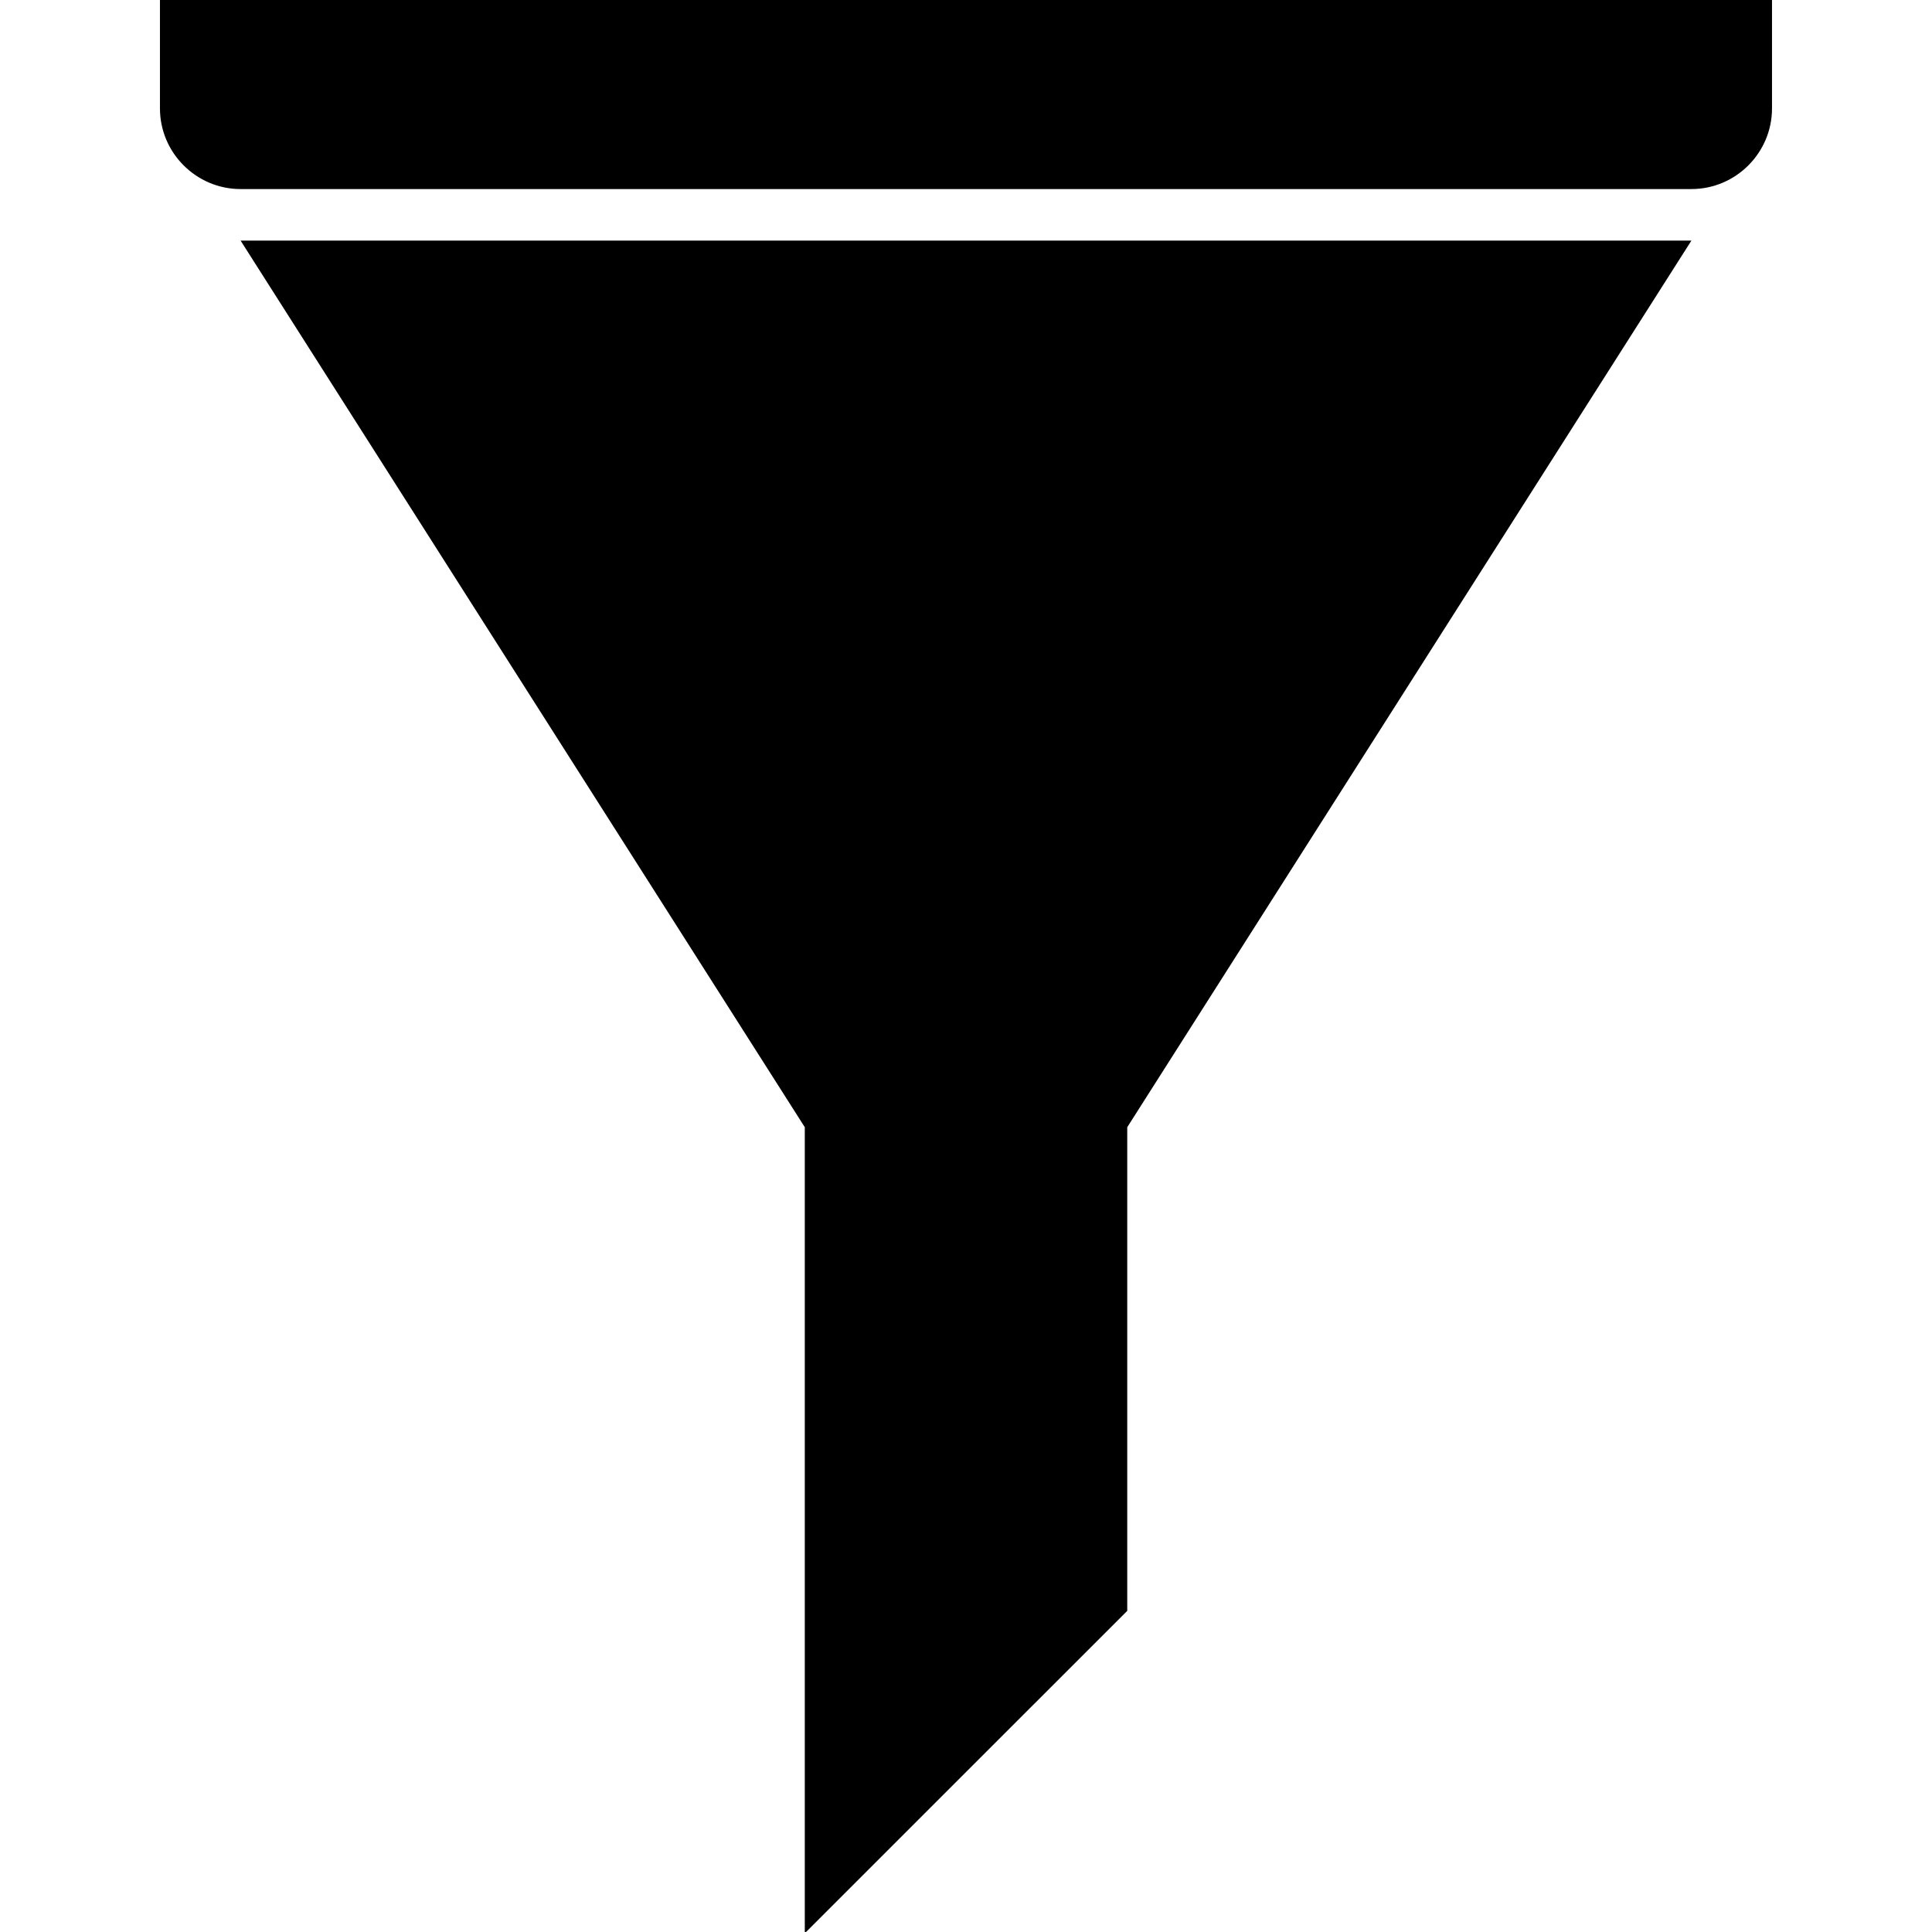
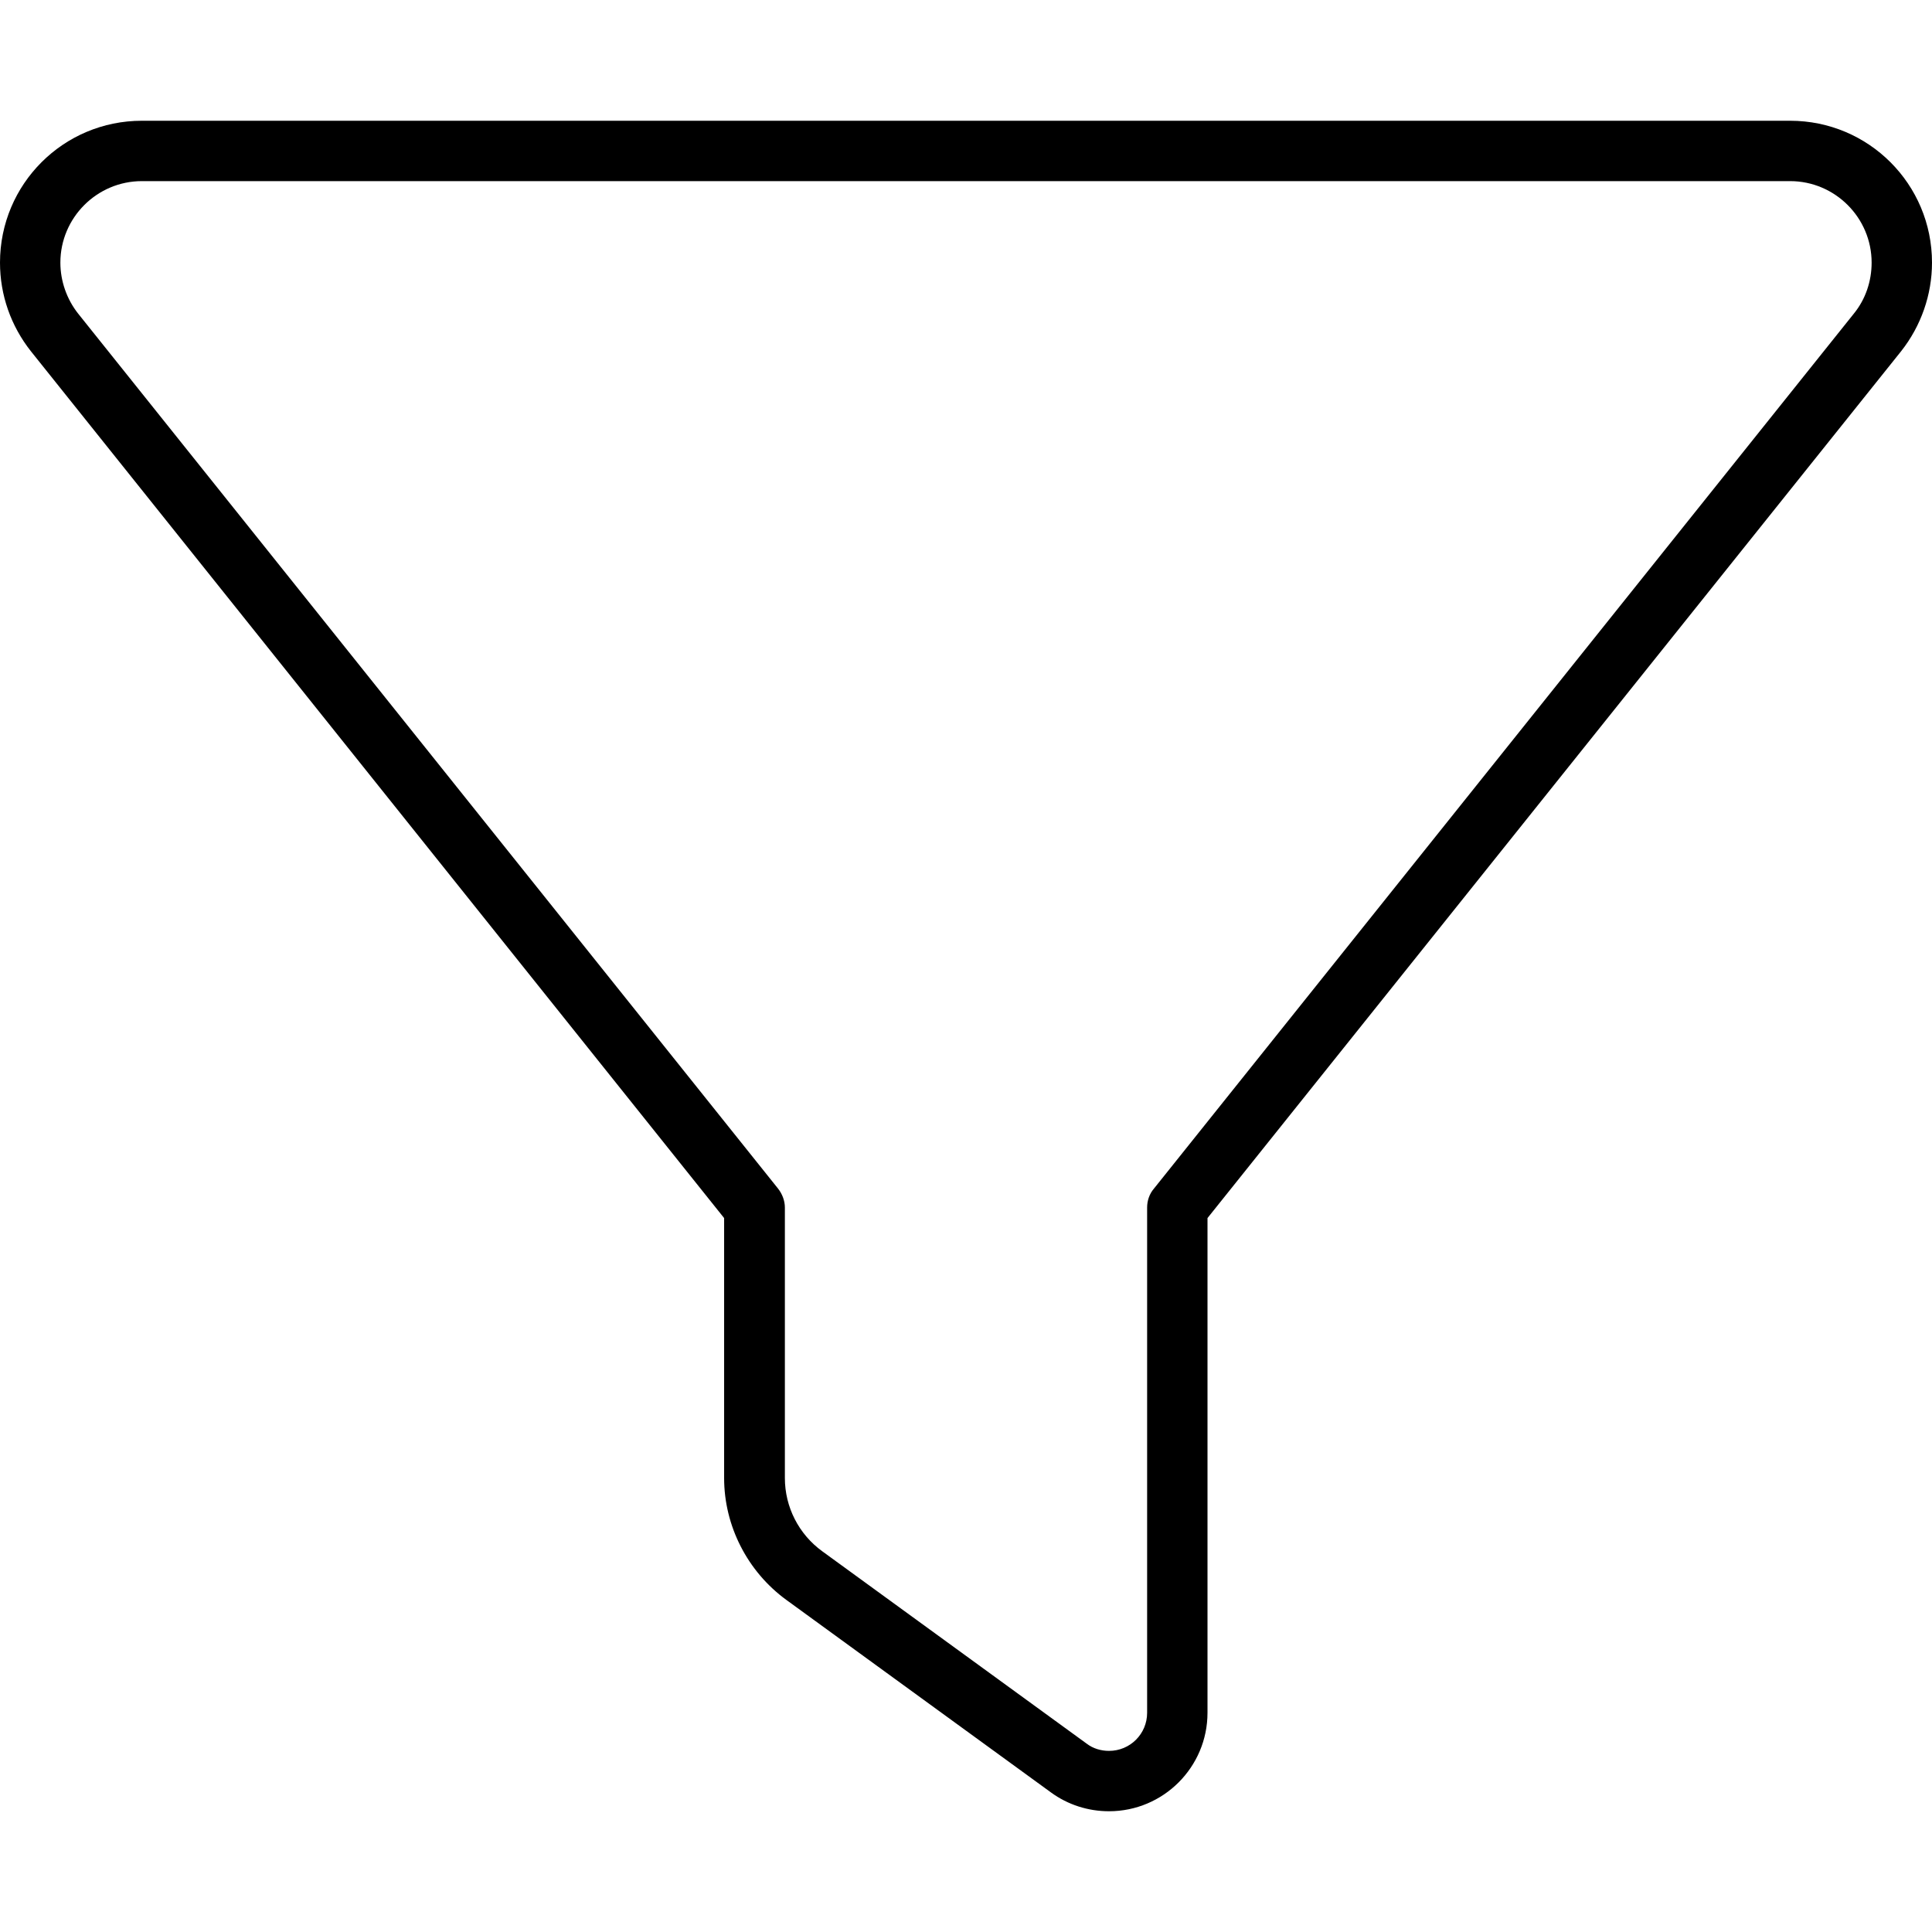
- <svg xmlns="http://www.w3.org/2000/svg" width="410pt" height="410pt" viewBox="0 0 410 410" version="1.1">
-   <g id="surface1">
-     <path style=" stroke:none;fill-rule:nonzero;fill:rgb(0%,0%,0%);fill-opacity:1;" d="M 33.945 -0.266 L 33.945 23.012 C 33.945 32.426 41.641 40.121 51.047 40.121 L 358.945 40.121 C 368.359 40.121 376.047 32.426 376.047 23.012 L 376.047 -0.266 Z M 33.945 -0.266 " />
-     <path style=" stroke:none;fill-rule:nonzero;fill:rgb(0%,0%,0%);fill-opacity:1;" d="M 170.789 239.211 L 170.789 410.266 L 239.219 341.848 L 239.219 239.211 L 358.945 51.055 L 51.055 51.055 Z M 170.789 239.211 " />
-   </g>
+ <svg xmlns="http://www.w3.org/2000/svg" viewBox="0 0 512 512">
+   <path d="M0 69.6C0 48.8 16.8 32 37.6 32l436.8 0C495.2 32 512 48.8 512 69.6c0 8.5-2.9 16.8-8.2 23.5L320 322.8l0 131.1c0 14.4-11.7 26.1-26.1 26.1c-5.5 0-10.9-1.7-15.4-5l-70.1-51c-10.3-7.5-16.5-19.6-16.5-32.3l0-68.9L8.2 93.1C2.9 86.4 0 78.2 0 69.6zM37.6 48C25.7 48 16 57.7 16 69.6c0 4.9 1.7 9.7 4.7 13.5L206.2 315c1.1 1.4 1.8 3.2 1.8 5l0 71.7c0 7.7 3.7 14.9 9.9 19.4l70.1 51c1.7 1.3 3.8 1.9 5.9 1.9c5.6 0 10.1-4.5 10.1-10.1L304 320c0-1.8 .6-3.6 1.8-5L491.3 83.1c3.1-3.8 4.7-8.6 4.7-13.5c0-11.9-9.7-21.6-21.6-21.6L37.6 48z" />
</svg>
